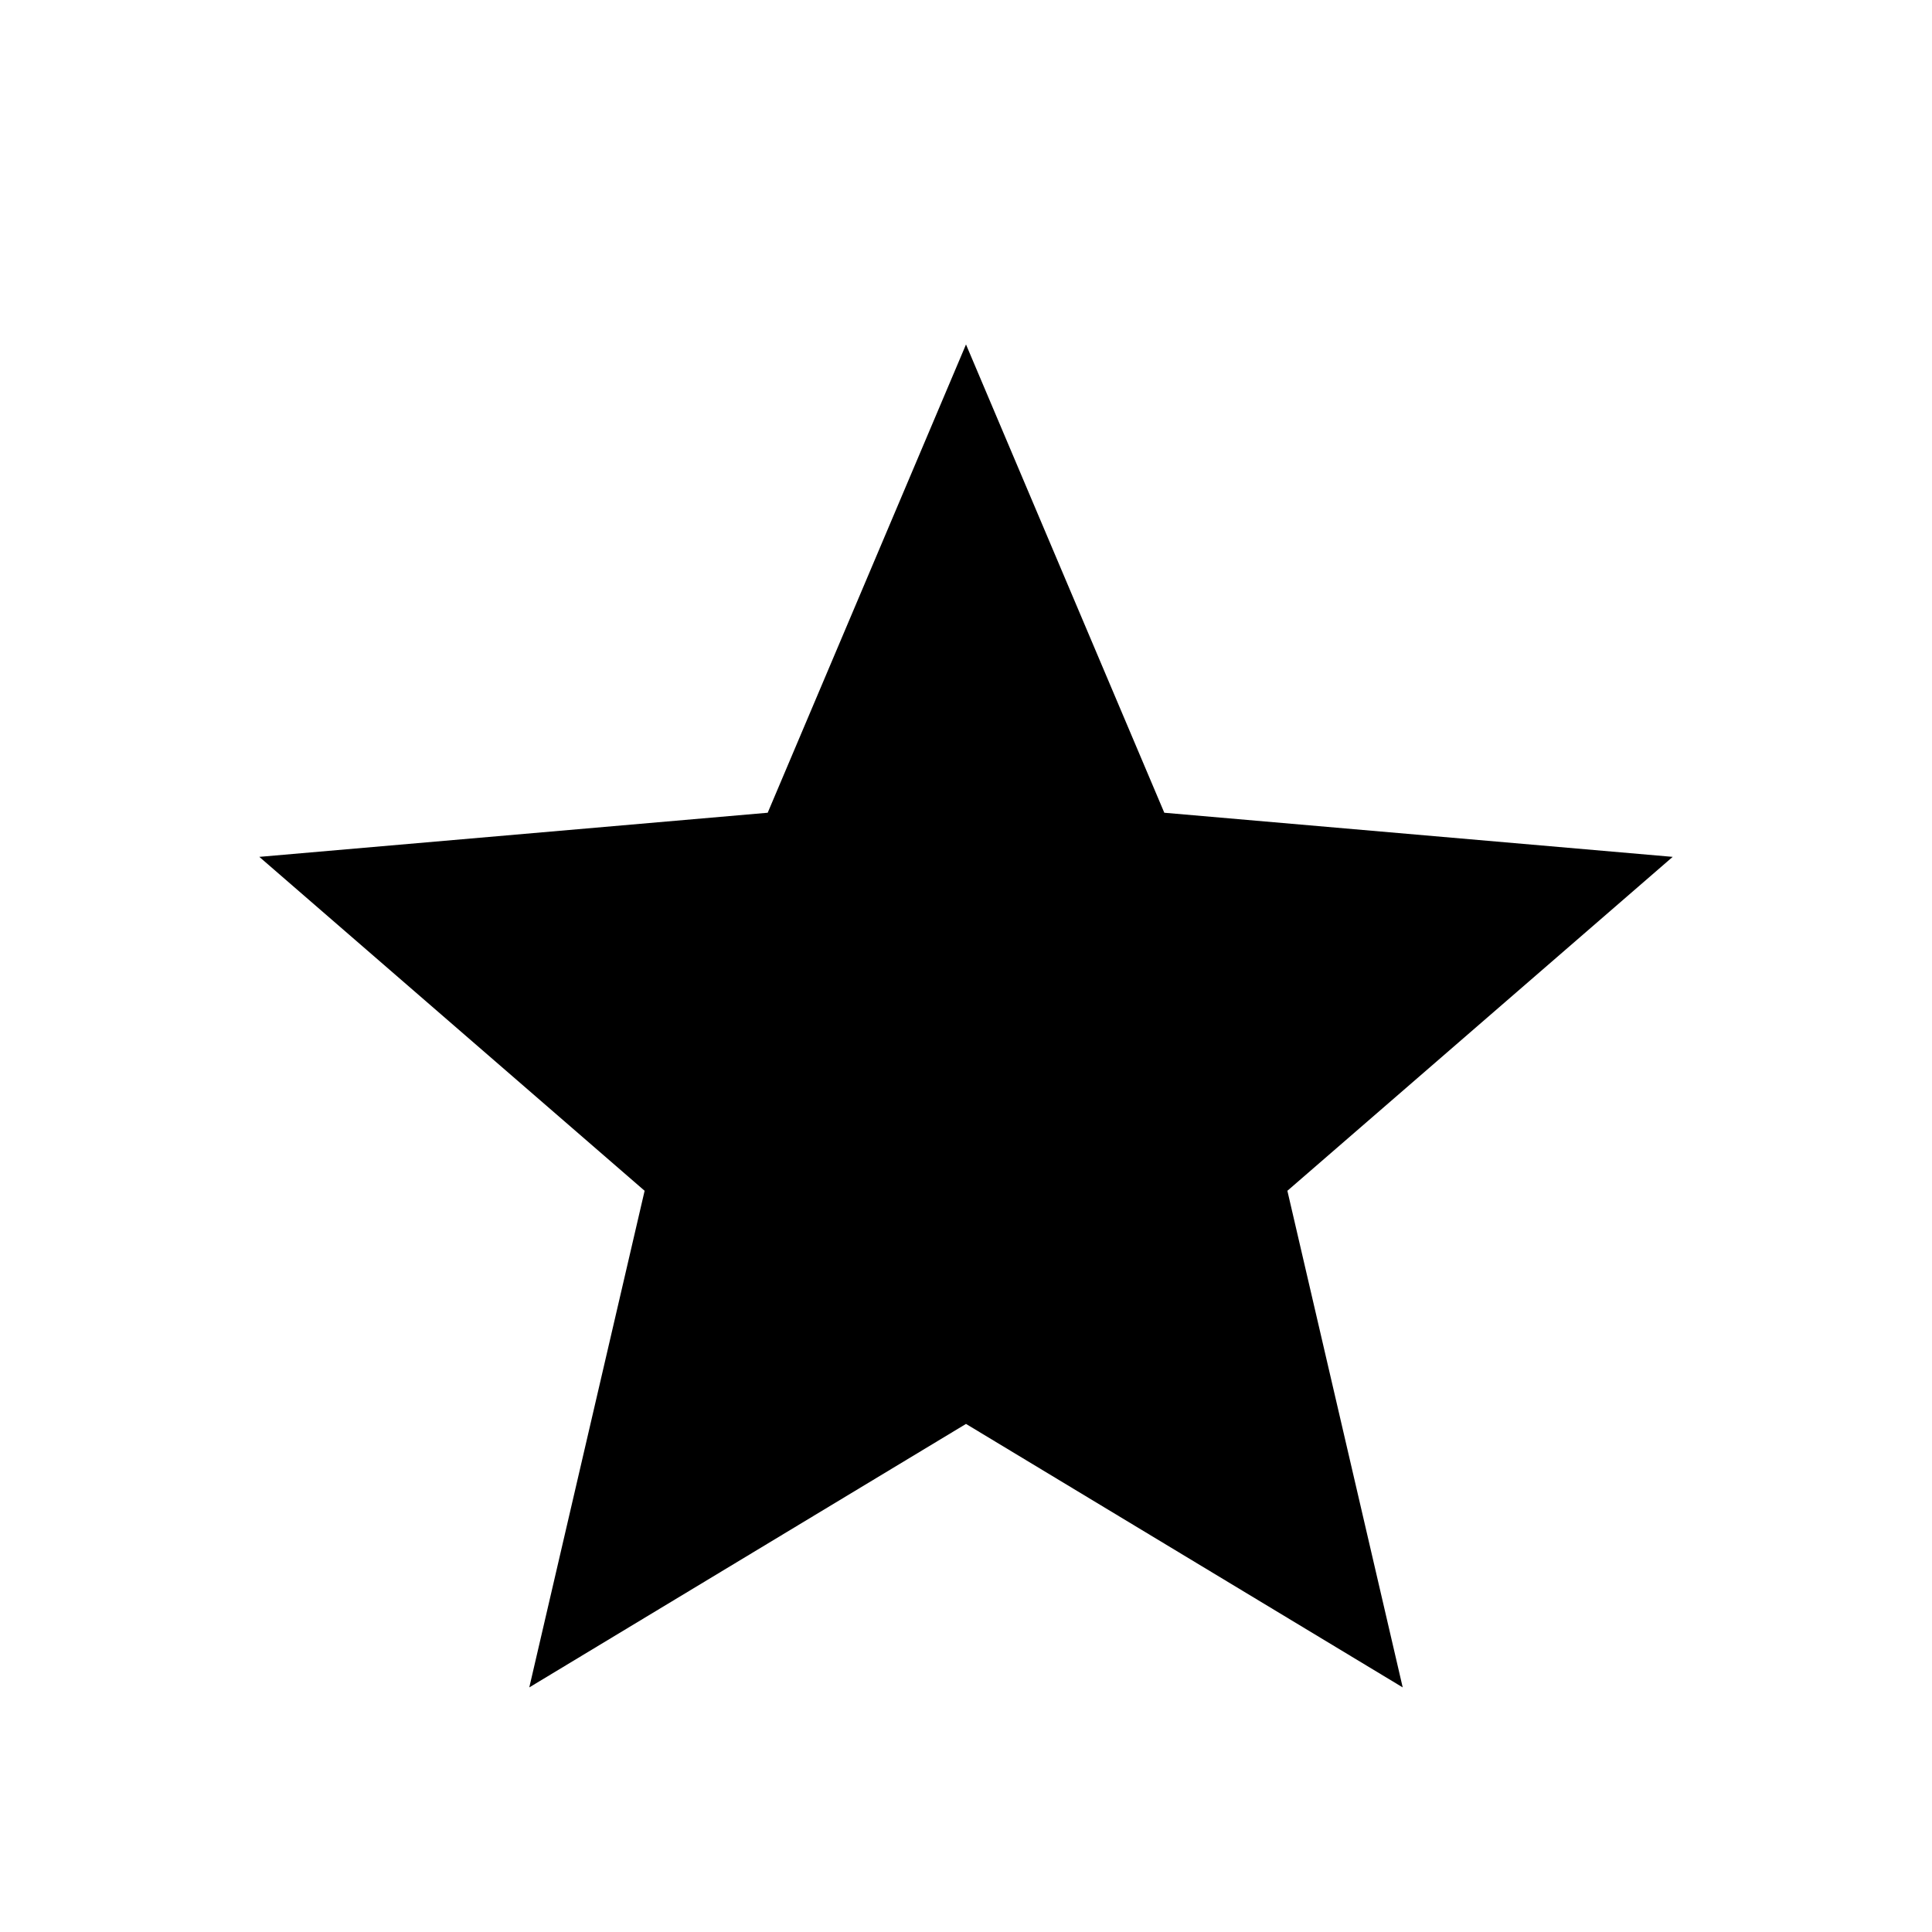
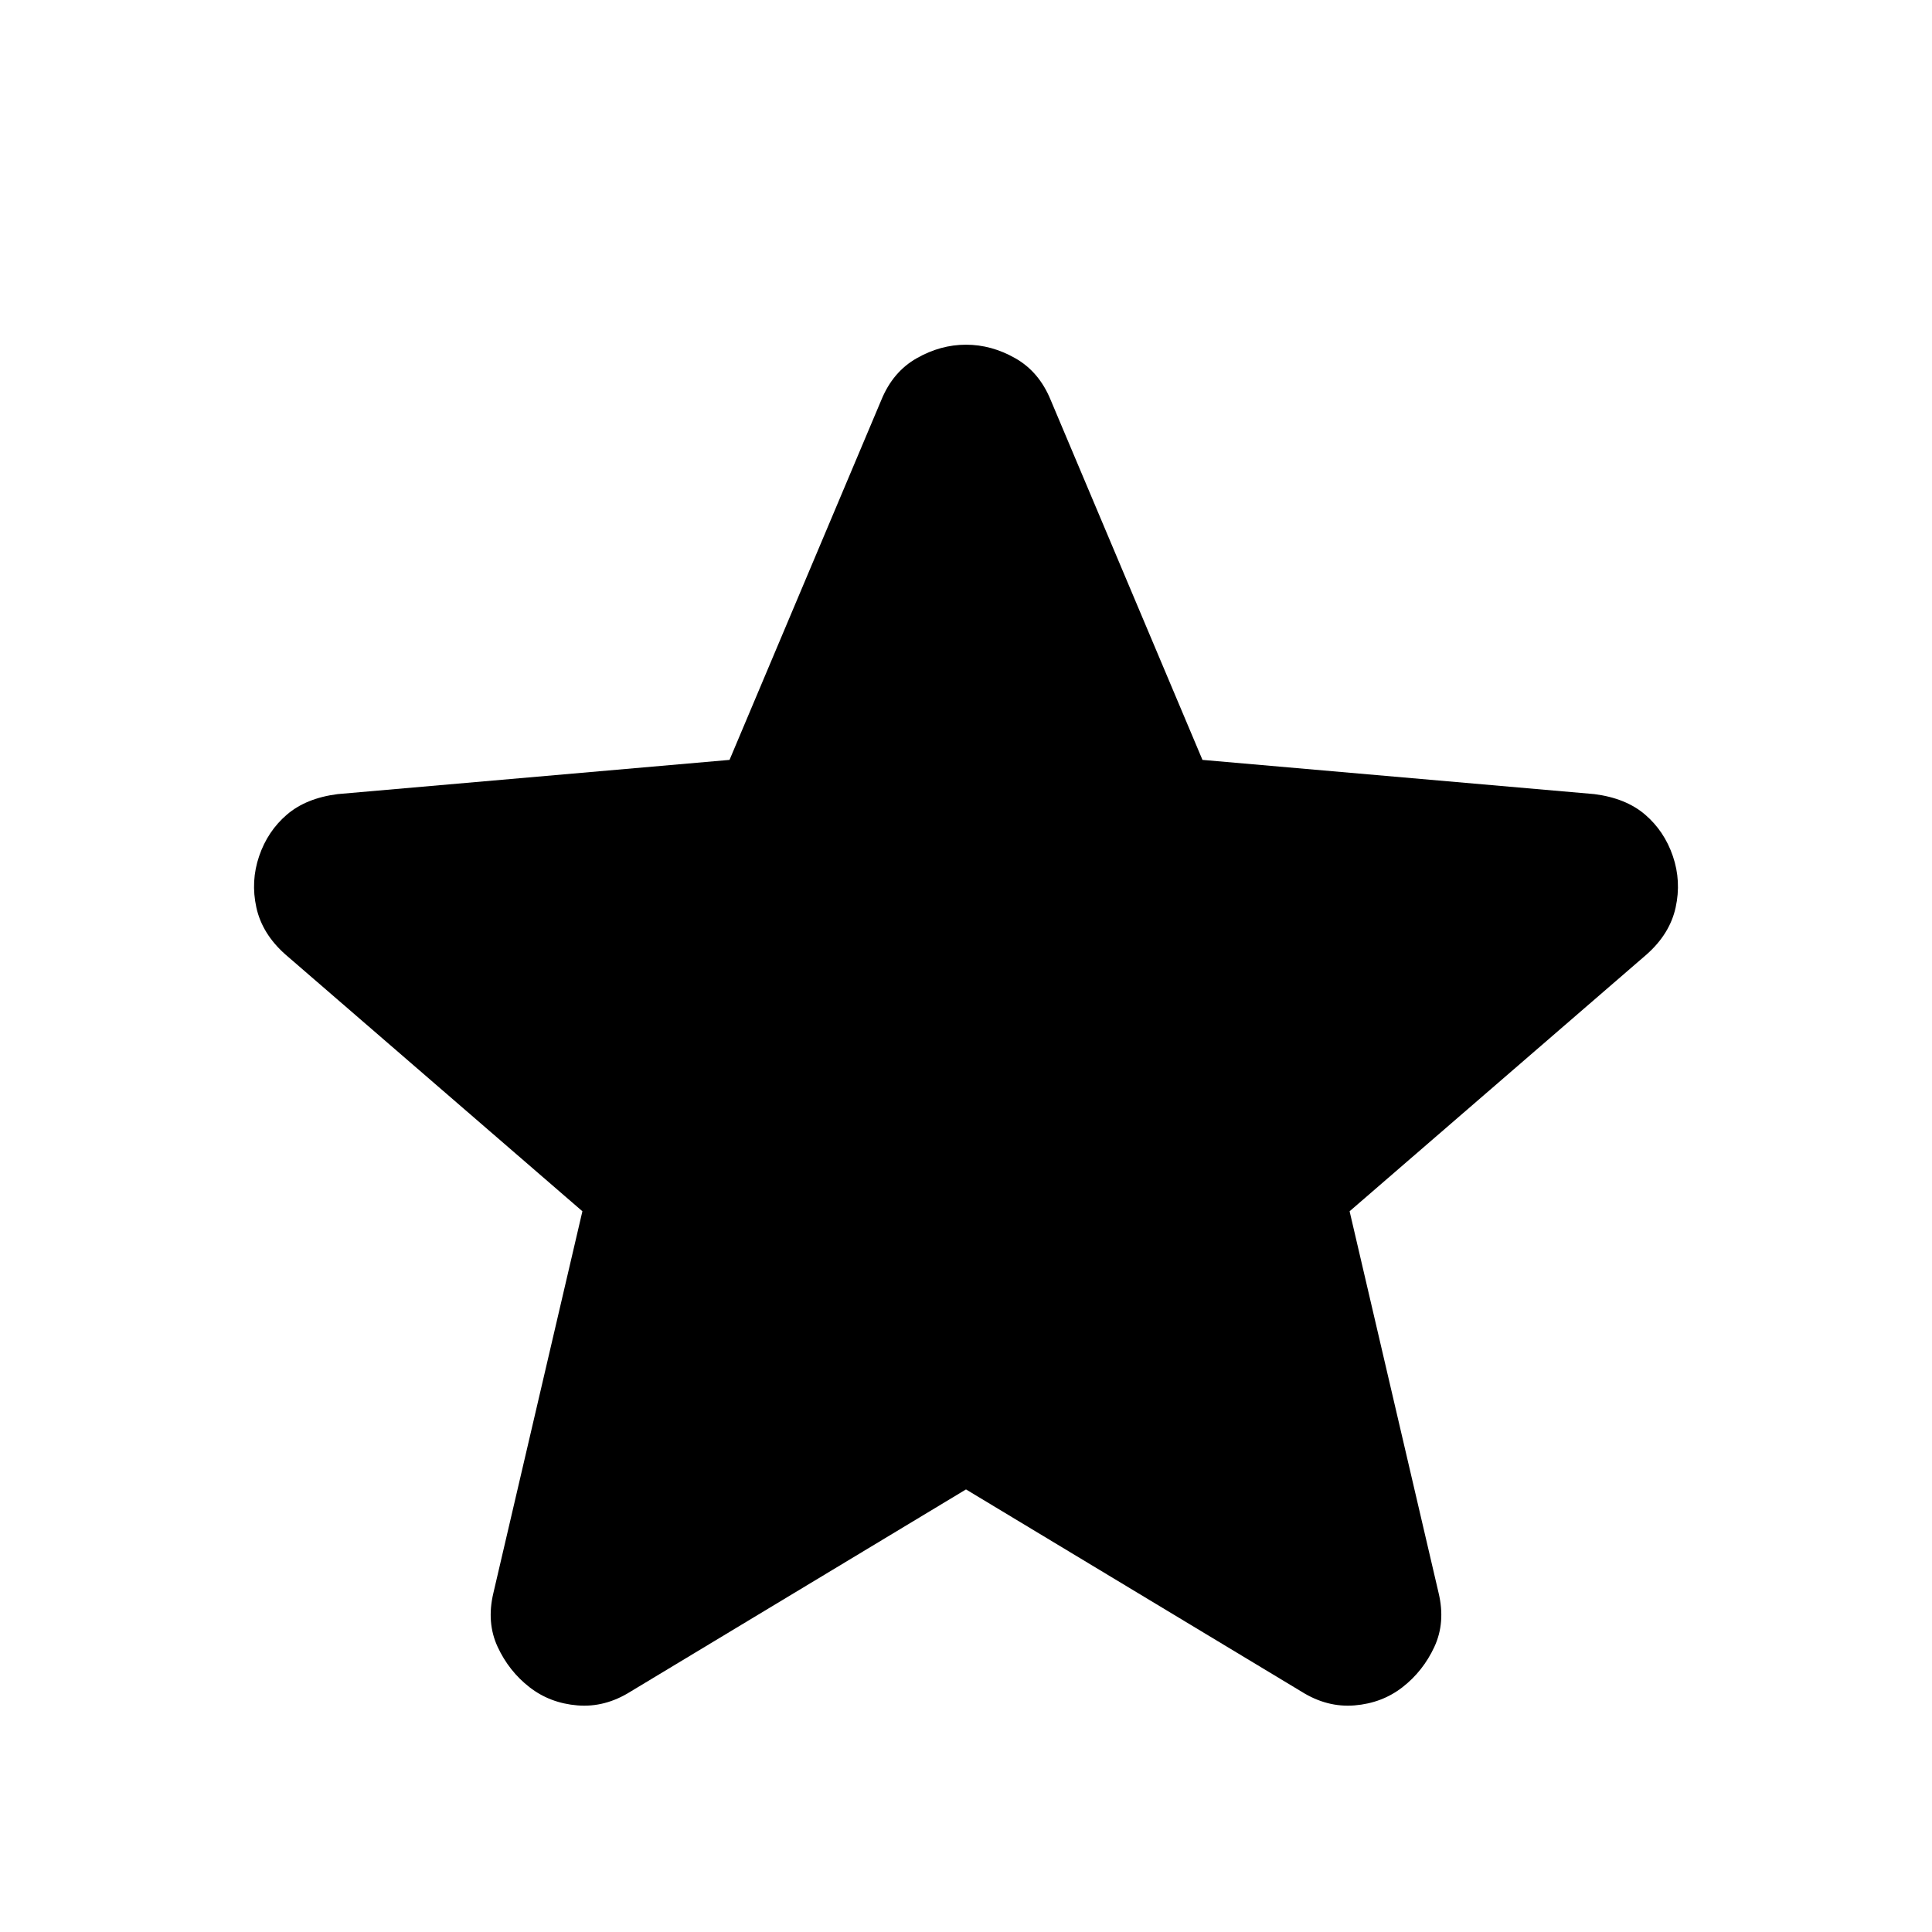
<svg xmlns="http://www.w3.org/2000/svg" height="24" viewBox="0 -960 960 960" width="24">
-   <path d="m263.002-121.542 57.307-246.766L128.85-534.23l252.613-21.922L480-788.842l98.537 232.69L831.15-534.23 639.691-368.308l57.307 246.766L480-252.463 263.002-121.542Z" />
+   <path d="M480-219.913 313.283-119.435q-12.674 7.957-26.348 6.837-13.674-1.119-23.87-9.076-10.196-7.956-15.793-20.011-5.598-12.054-2.12-26.728l44.239-189.717-147.717-127.718q-11.435-10.195-14.294-23.25-2.859-13.054 1.381-25.489 4.239-12.435 13.793-20.631 9.555-8.195 25.228-10.195l194.718-17 75.478-178.957q5.718-13.913 17.533-20.63 11.815-6.718 24.489-6.718 12.674 0 24.489 6.718 11.815 6.717 17.533 20.63L597.5-582.413l194.718 17q15.673 2 25.228 10.195 9.554 8.196 13.793 20.631 4.24 12.435 1.381 25.489-2.859 13.055-14.294 23.25L670.609-358.13l44.239 189.717q3.478 14.674-2.12 26.728-5.597 12.055-15.793 20.011-10.196 7.957-23.87 9.076-13.674 1.12-26.348-6.837L480-219.913Z" />
</svg>
